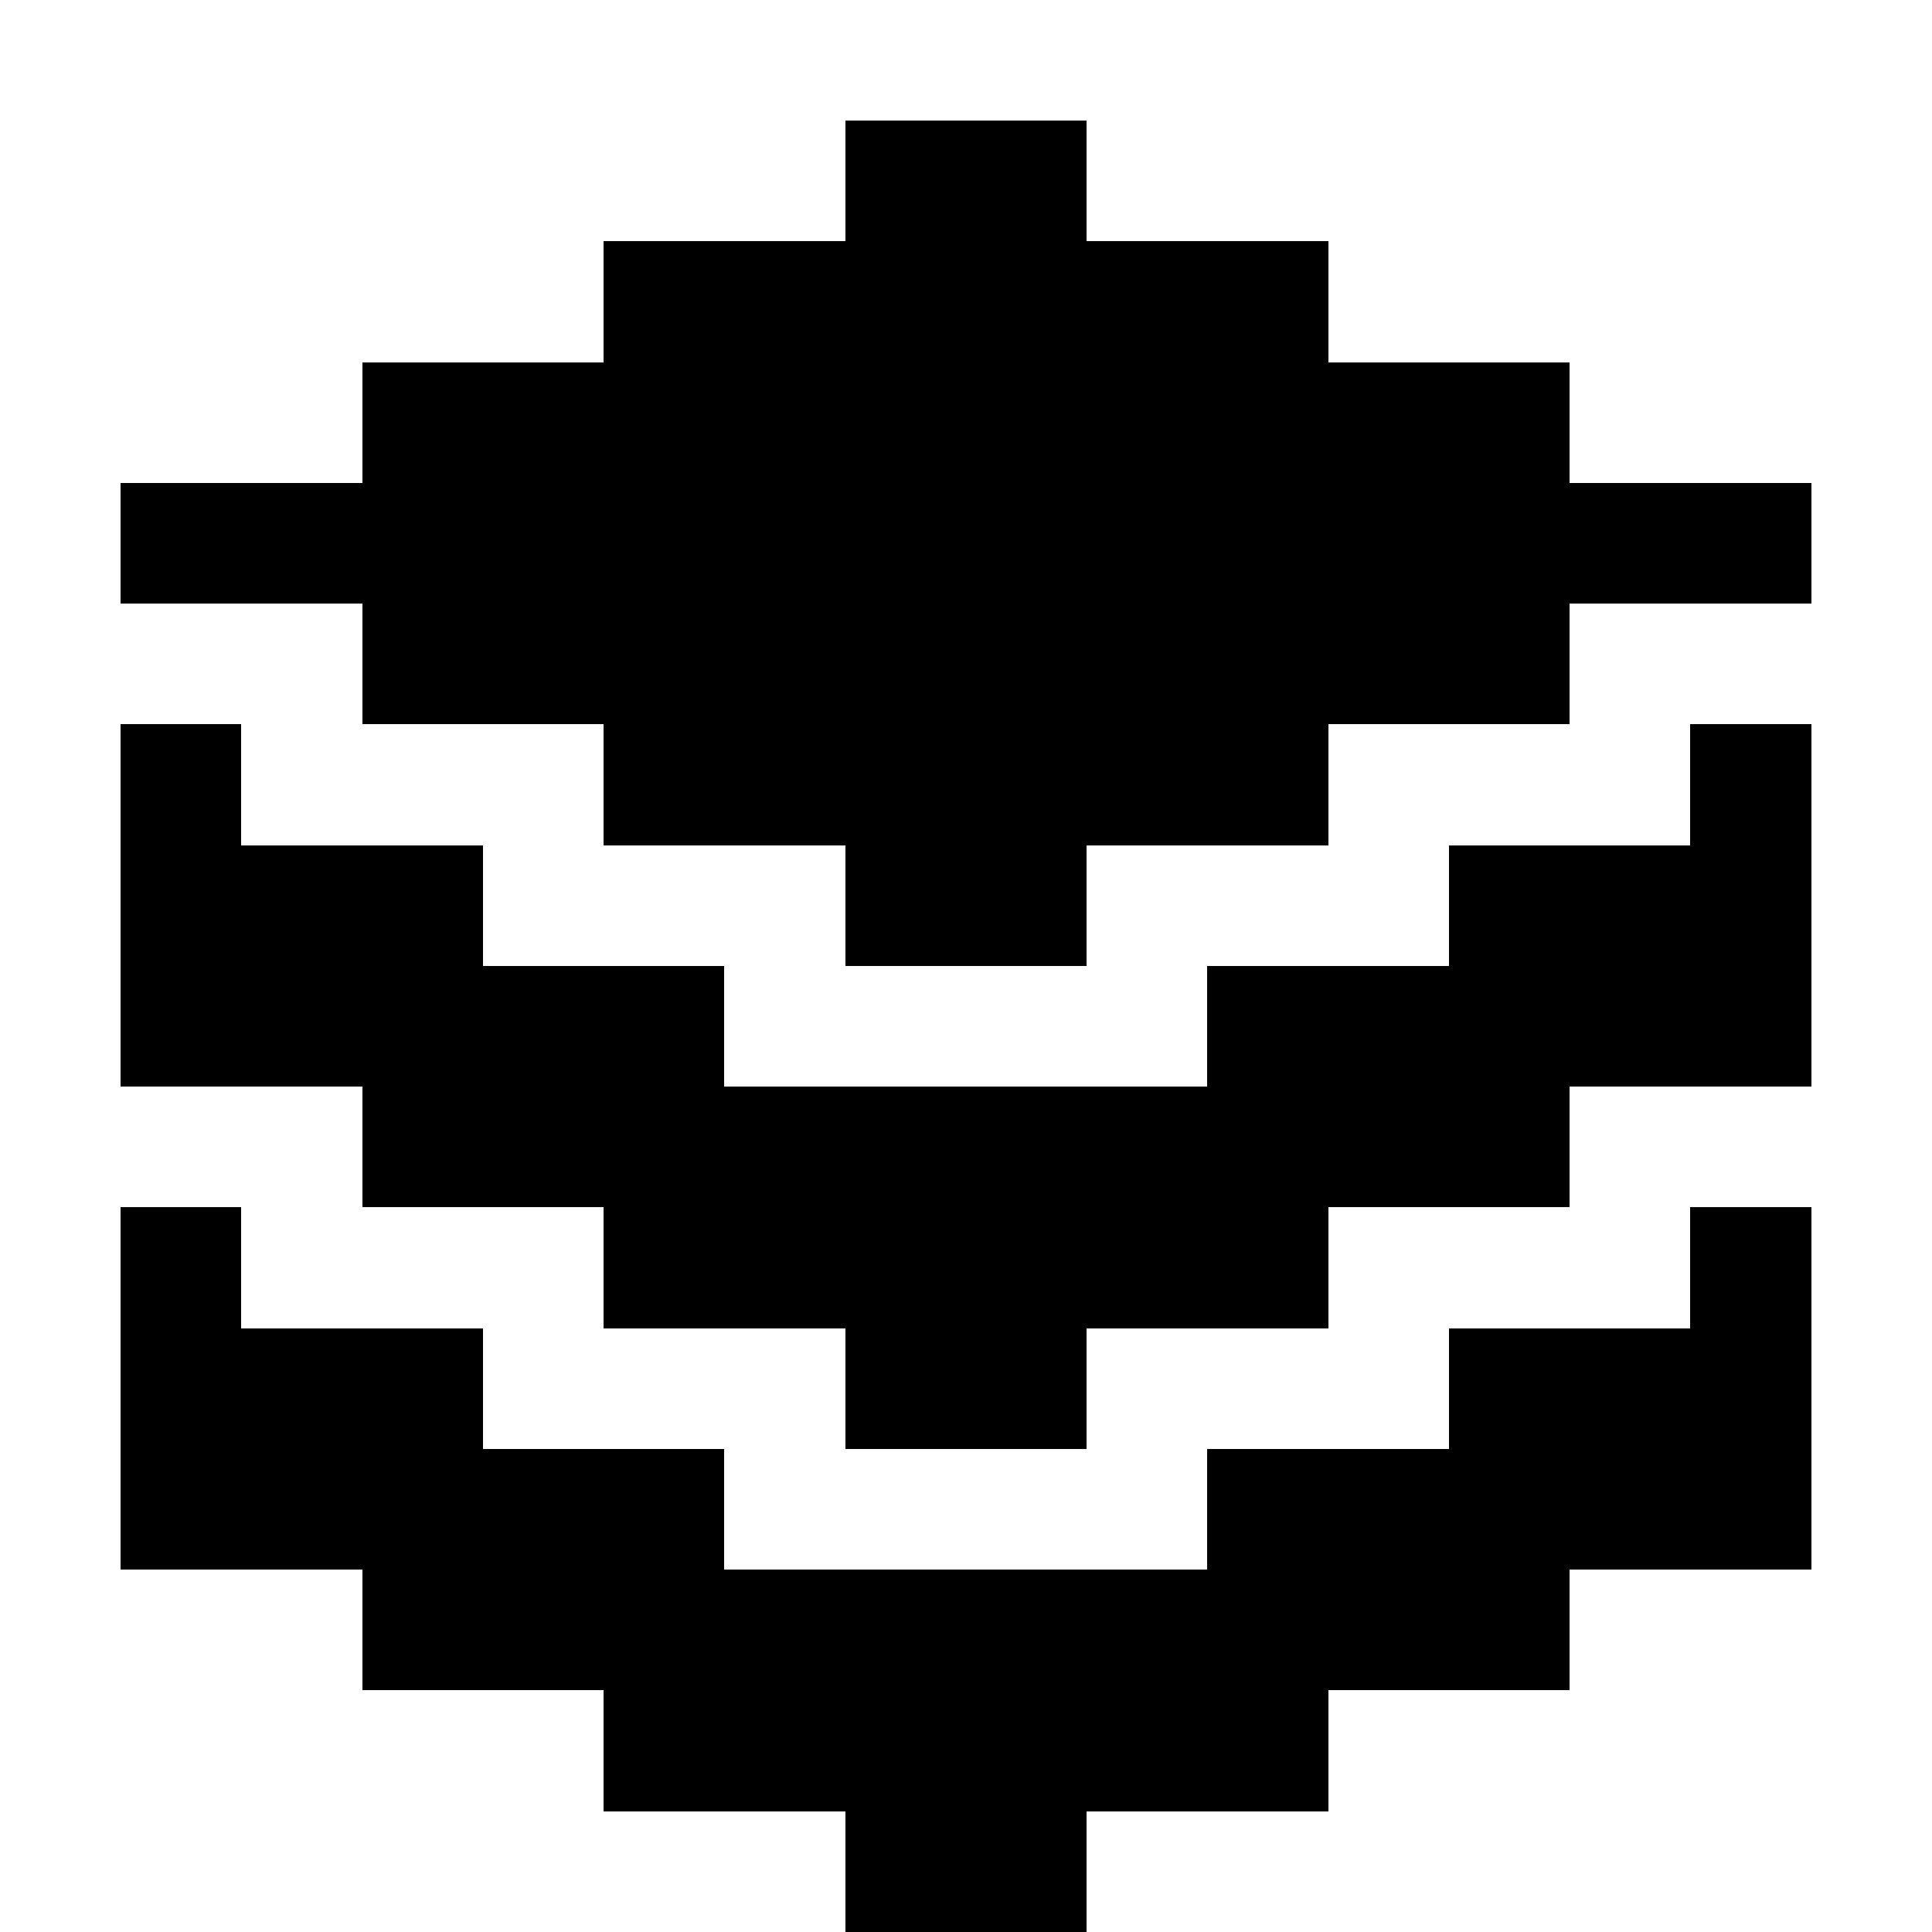
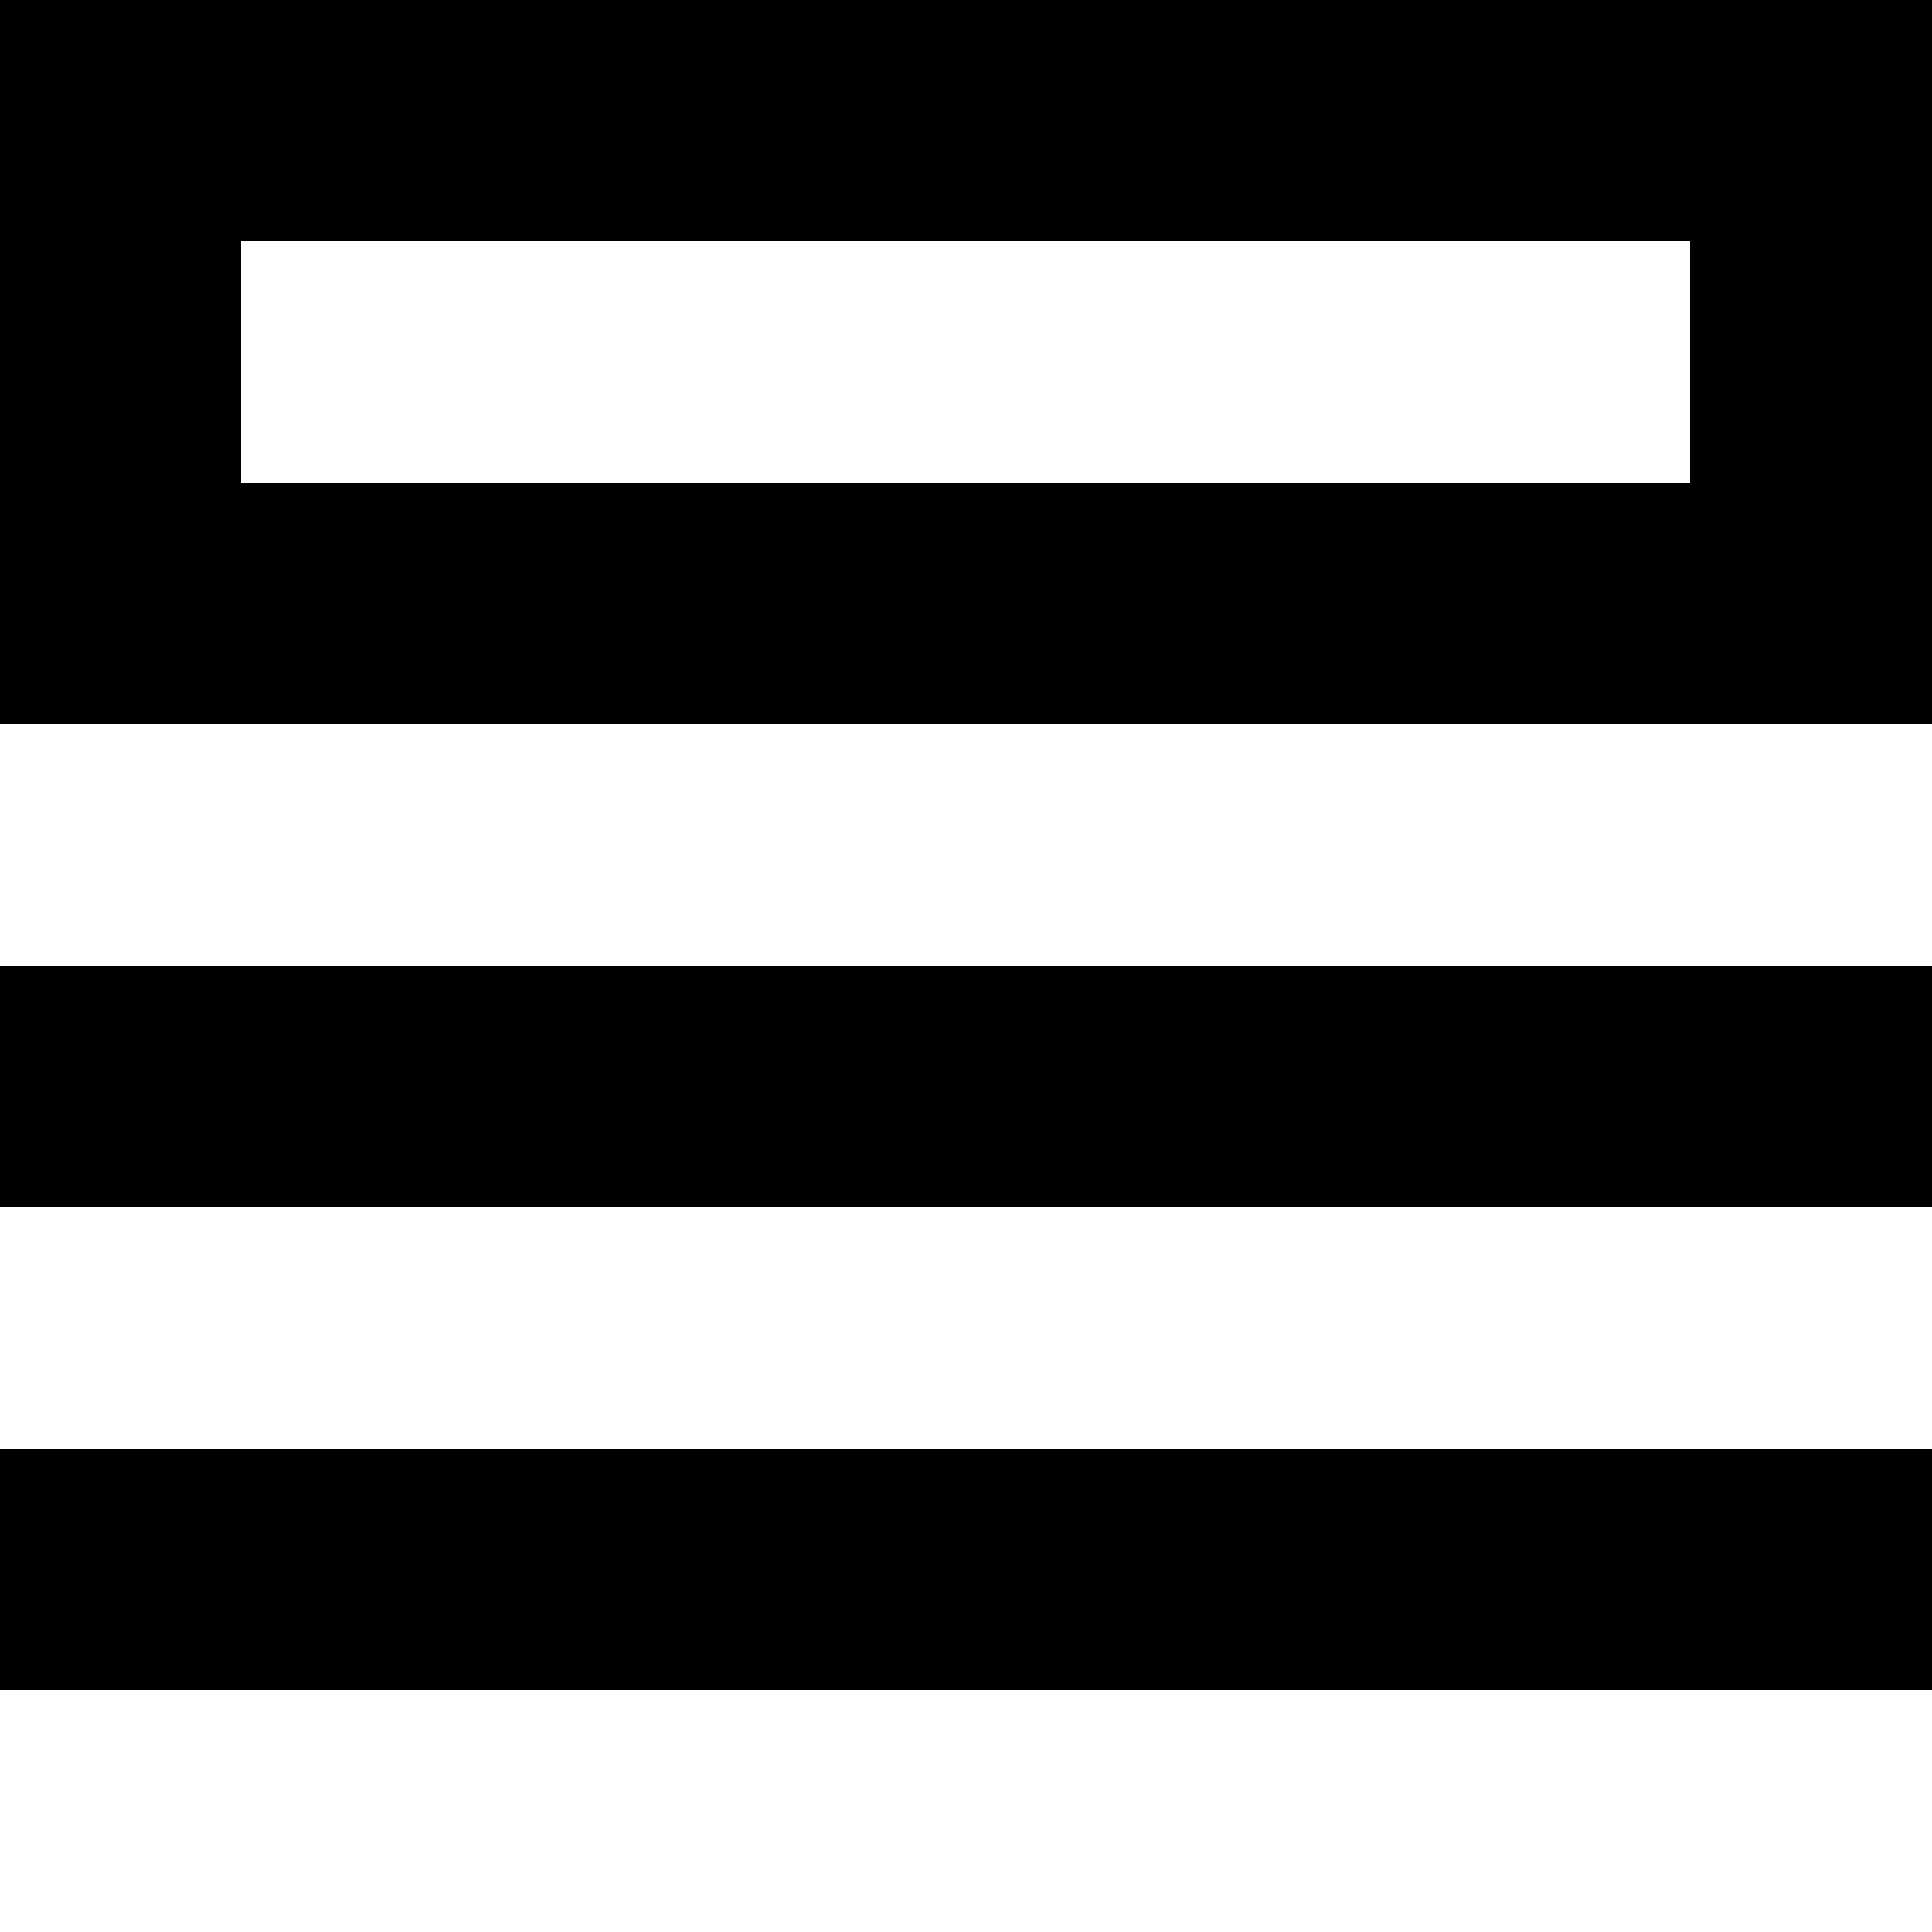
- <svg xmlns="http://www.w3.org/2000/svg" viewBox="0 0 16 16" width="16" height="16">
-   <path fill="currentColor" shape-rendering="crispEdges" d="M7 1h2v1h-2zM5 2h6v1h-6zM3 3h10v1h-10zM1 4h14v1h-14zM3 5h10v1h-10zM1 6h1v1h-1zM5 6h6v1h-6zM14 6h1v1h-1zM1 7h3v1h-3zM7 7h2v1h-2zM12 7h3v1h-3zM1 8h5v1h-5zM10 8h5v1h-5zM3 9h10v1h-10zM1 10h1v1h-1zM5 10h6v1h-6zM14 10h1v1h-1zM1 11h3v1h-3zM7 11h2v1h-2zM12 11h3v1h-3zM1 12h5v1h-5zM10 12h5v1h-5zM3 13h10v1h-10zM5 14h6v1h-6zM7 15h2v1h-2z" />
+ <svg xmlns="http://www.w3.org/2000/svg" viewBox="0 0 8 8" width="8" height="8">
+   <g fill="currentColor" shape-rendering="crispEdges">
+     <rect x="0" y="0" width="1" height="1" />
+     <rect x="1" y="0" width="1" height="1" />
+     <rect x="2" y="0" width="1" height="1" />
+     <rect x="3" y="0" width="1" height="1" />
+     <rect x="4" y="0" width="1" height="1" />
+     <rect x="5" y="0" width="1" height="1" />
+     <rect x="6" y="0" width="1" height="1" />
+     <rect x="7" y="0" width="1" height="1" />
+     <rect x="0" y="1" width="1" height="1" />
+     <rect x="7" y="1" width="1" height="1" />
+     <rect x="0" y="2" width="1" height="1" />
+     <rect x="1" y="2" width="1" height="1" />
+     <rect x="2" y="2" width="1" height="1" />
+     <rect x="3" y="2" width="1" height="1" />
+     <rect x="4" y="2" width="1" height="1" />
+     <rect x="5" y="2" width="1" height="1" />
+     <rect x="6" y="2" width="1" height="1" />
+     <rect x="7" y="2" width="1" height="1" />
+     <rect x="0" y="4" width="1" height="1" />
+     <rect x="1" y="4" width="1" height="1" />
+     <rect x="2" y="4" width="1" height="1" />
+     <rect x="3" y="4" width="1" height="1" />
+     <rect x="4" y="4" width="1" height="1" />
+     <rect x="5" y="4" width="1" height="1" />
+     <rect x="6" y="4" width="1" height="1" />
+     <rect x="7" y="4" width="1" height="1" />
+     <rect x="0" y="6" width="1" height="1" />
+     <rect x="1" y="6" width="1" height="1" />
+     <rect x="2" y="6" width="1" height="1" />
+     <rect x="3" y="6" width="1" height="1" />
+     <rect x="4" y="6" width="1" height="1" />
+     <rect x="5" y="6" width="1" height="1" />
+     <rect x="6" y="6" width="1" height="1" />
+     <rect x="7" y="6" width="1" height="1" />
+   </g>
</svg>
